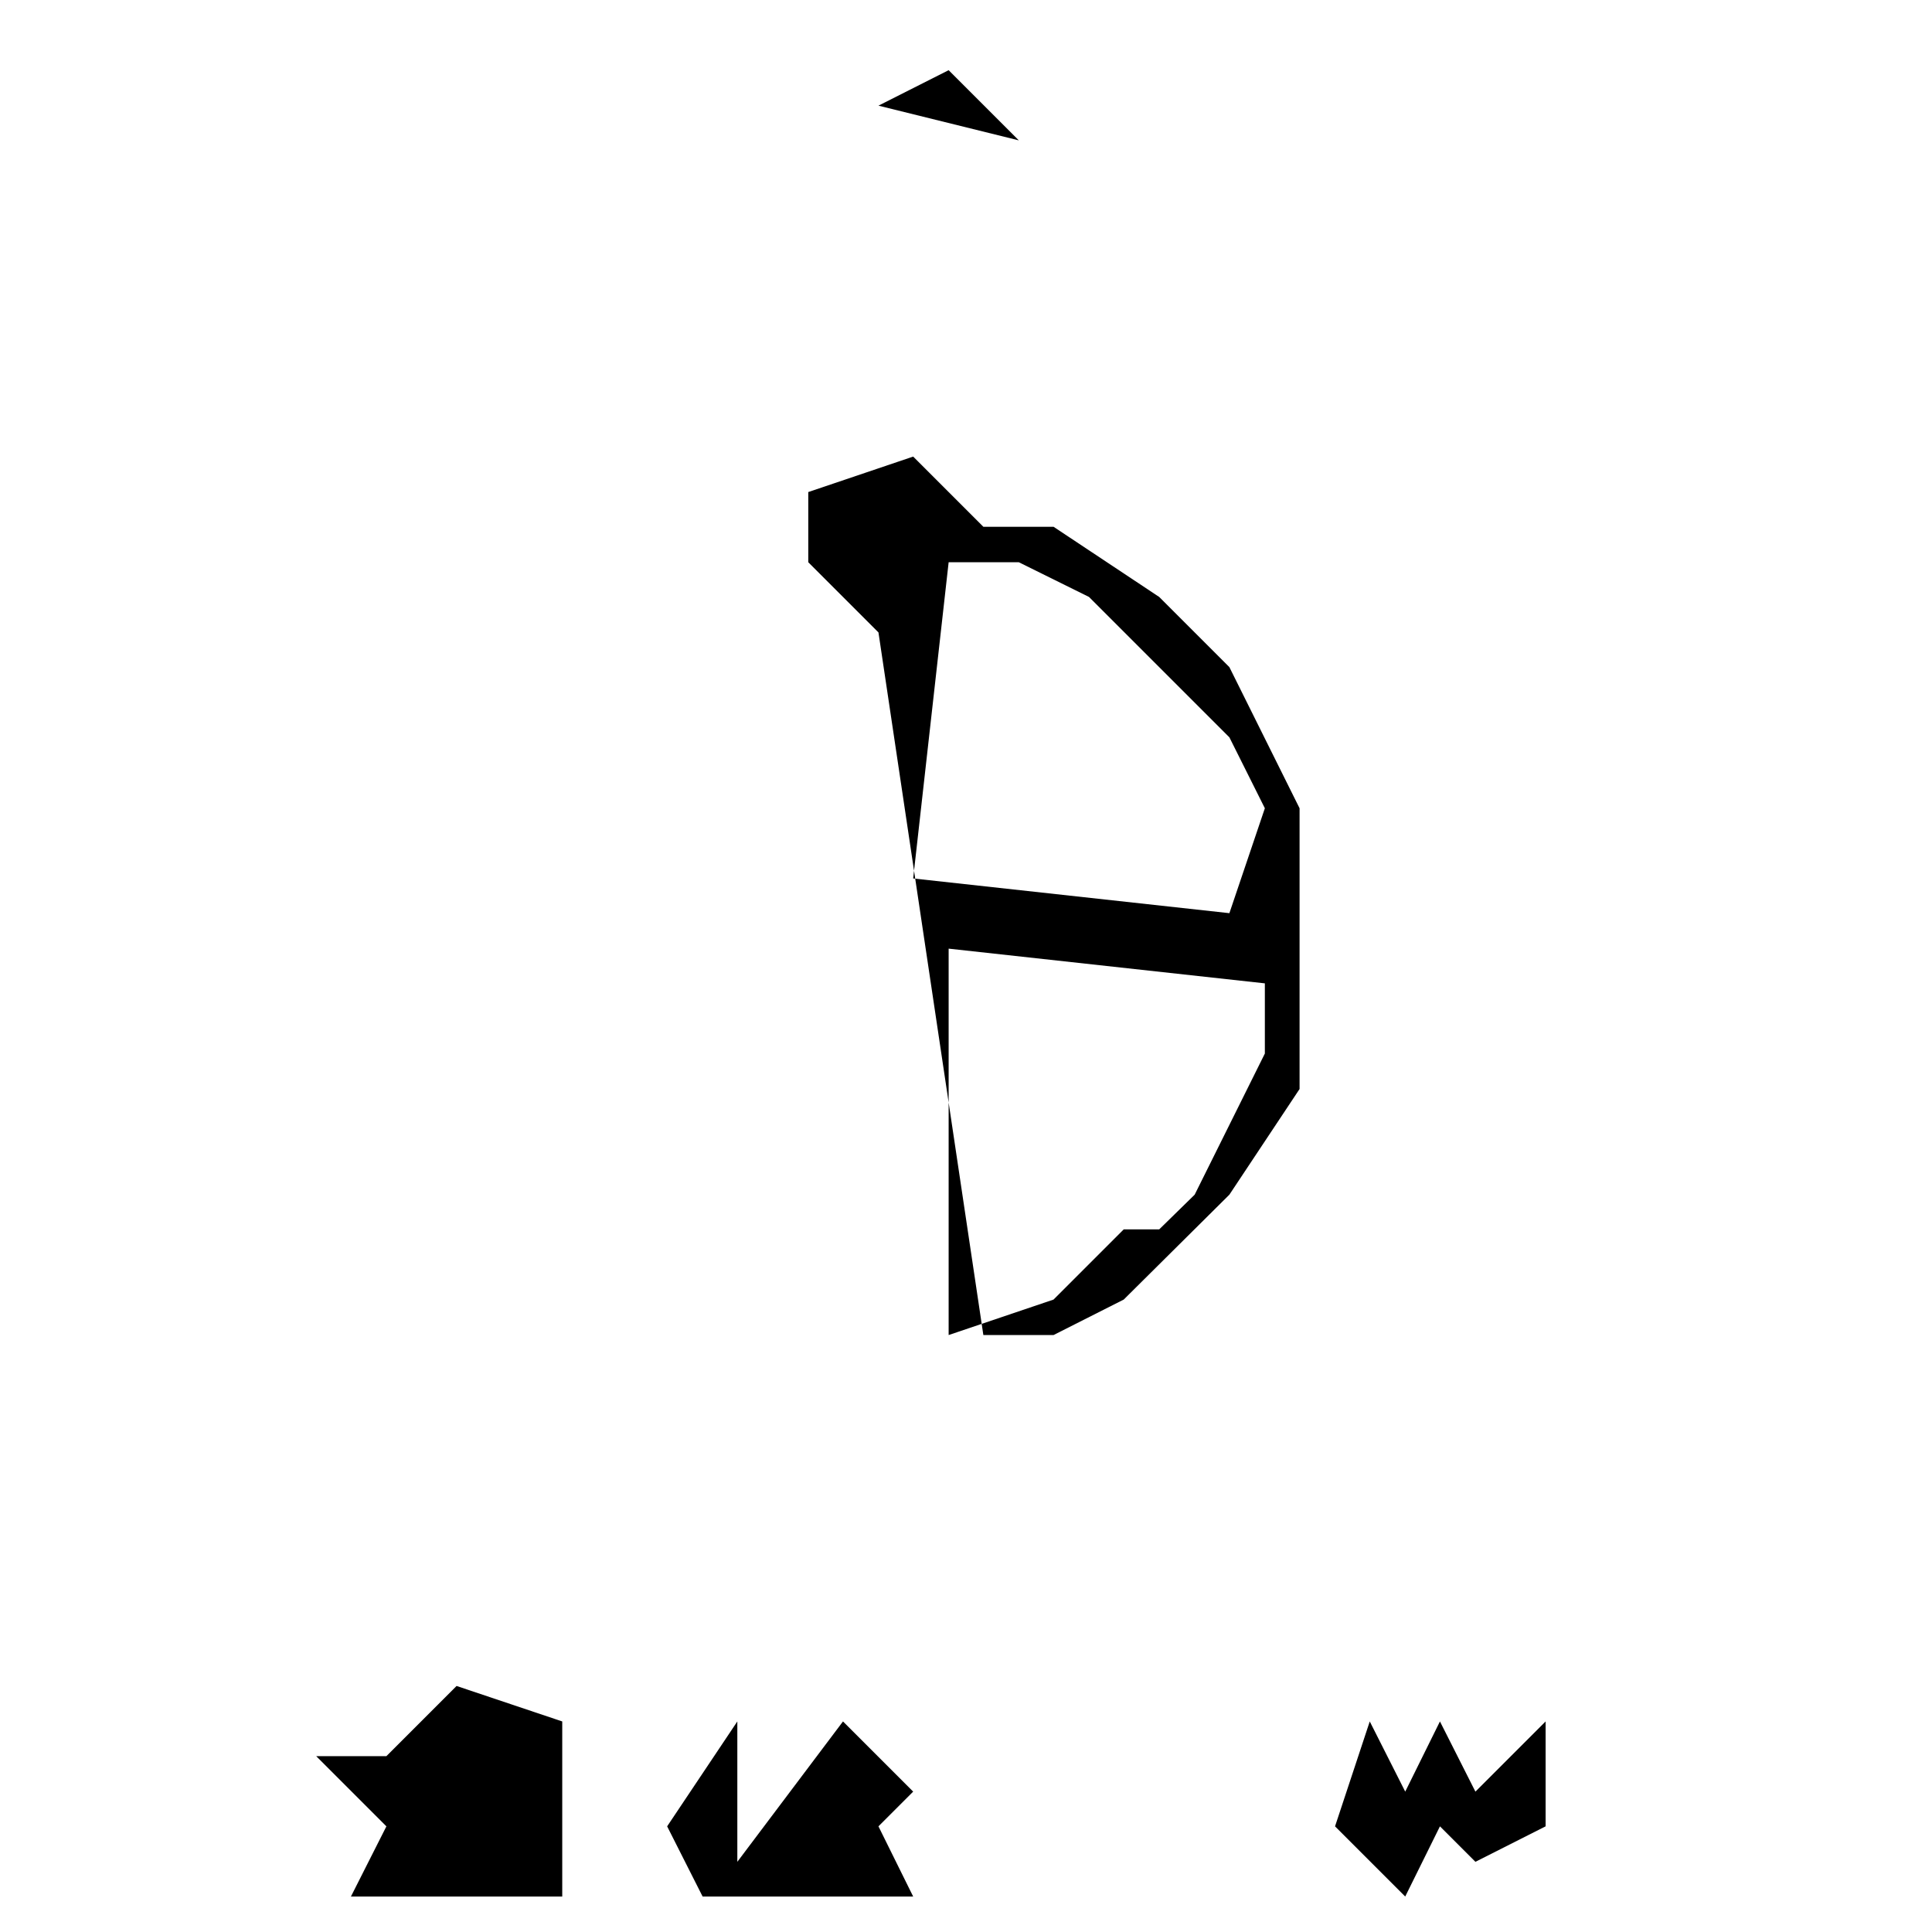
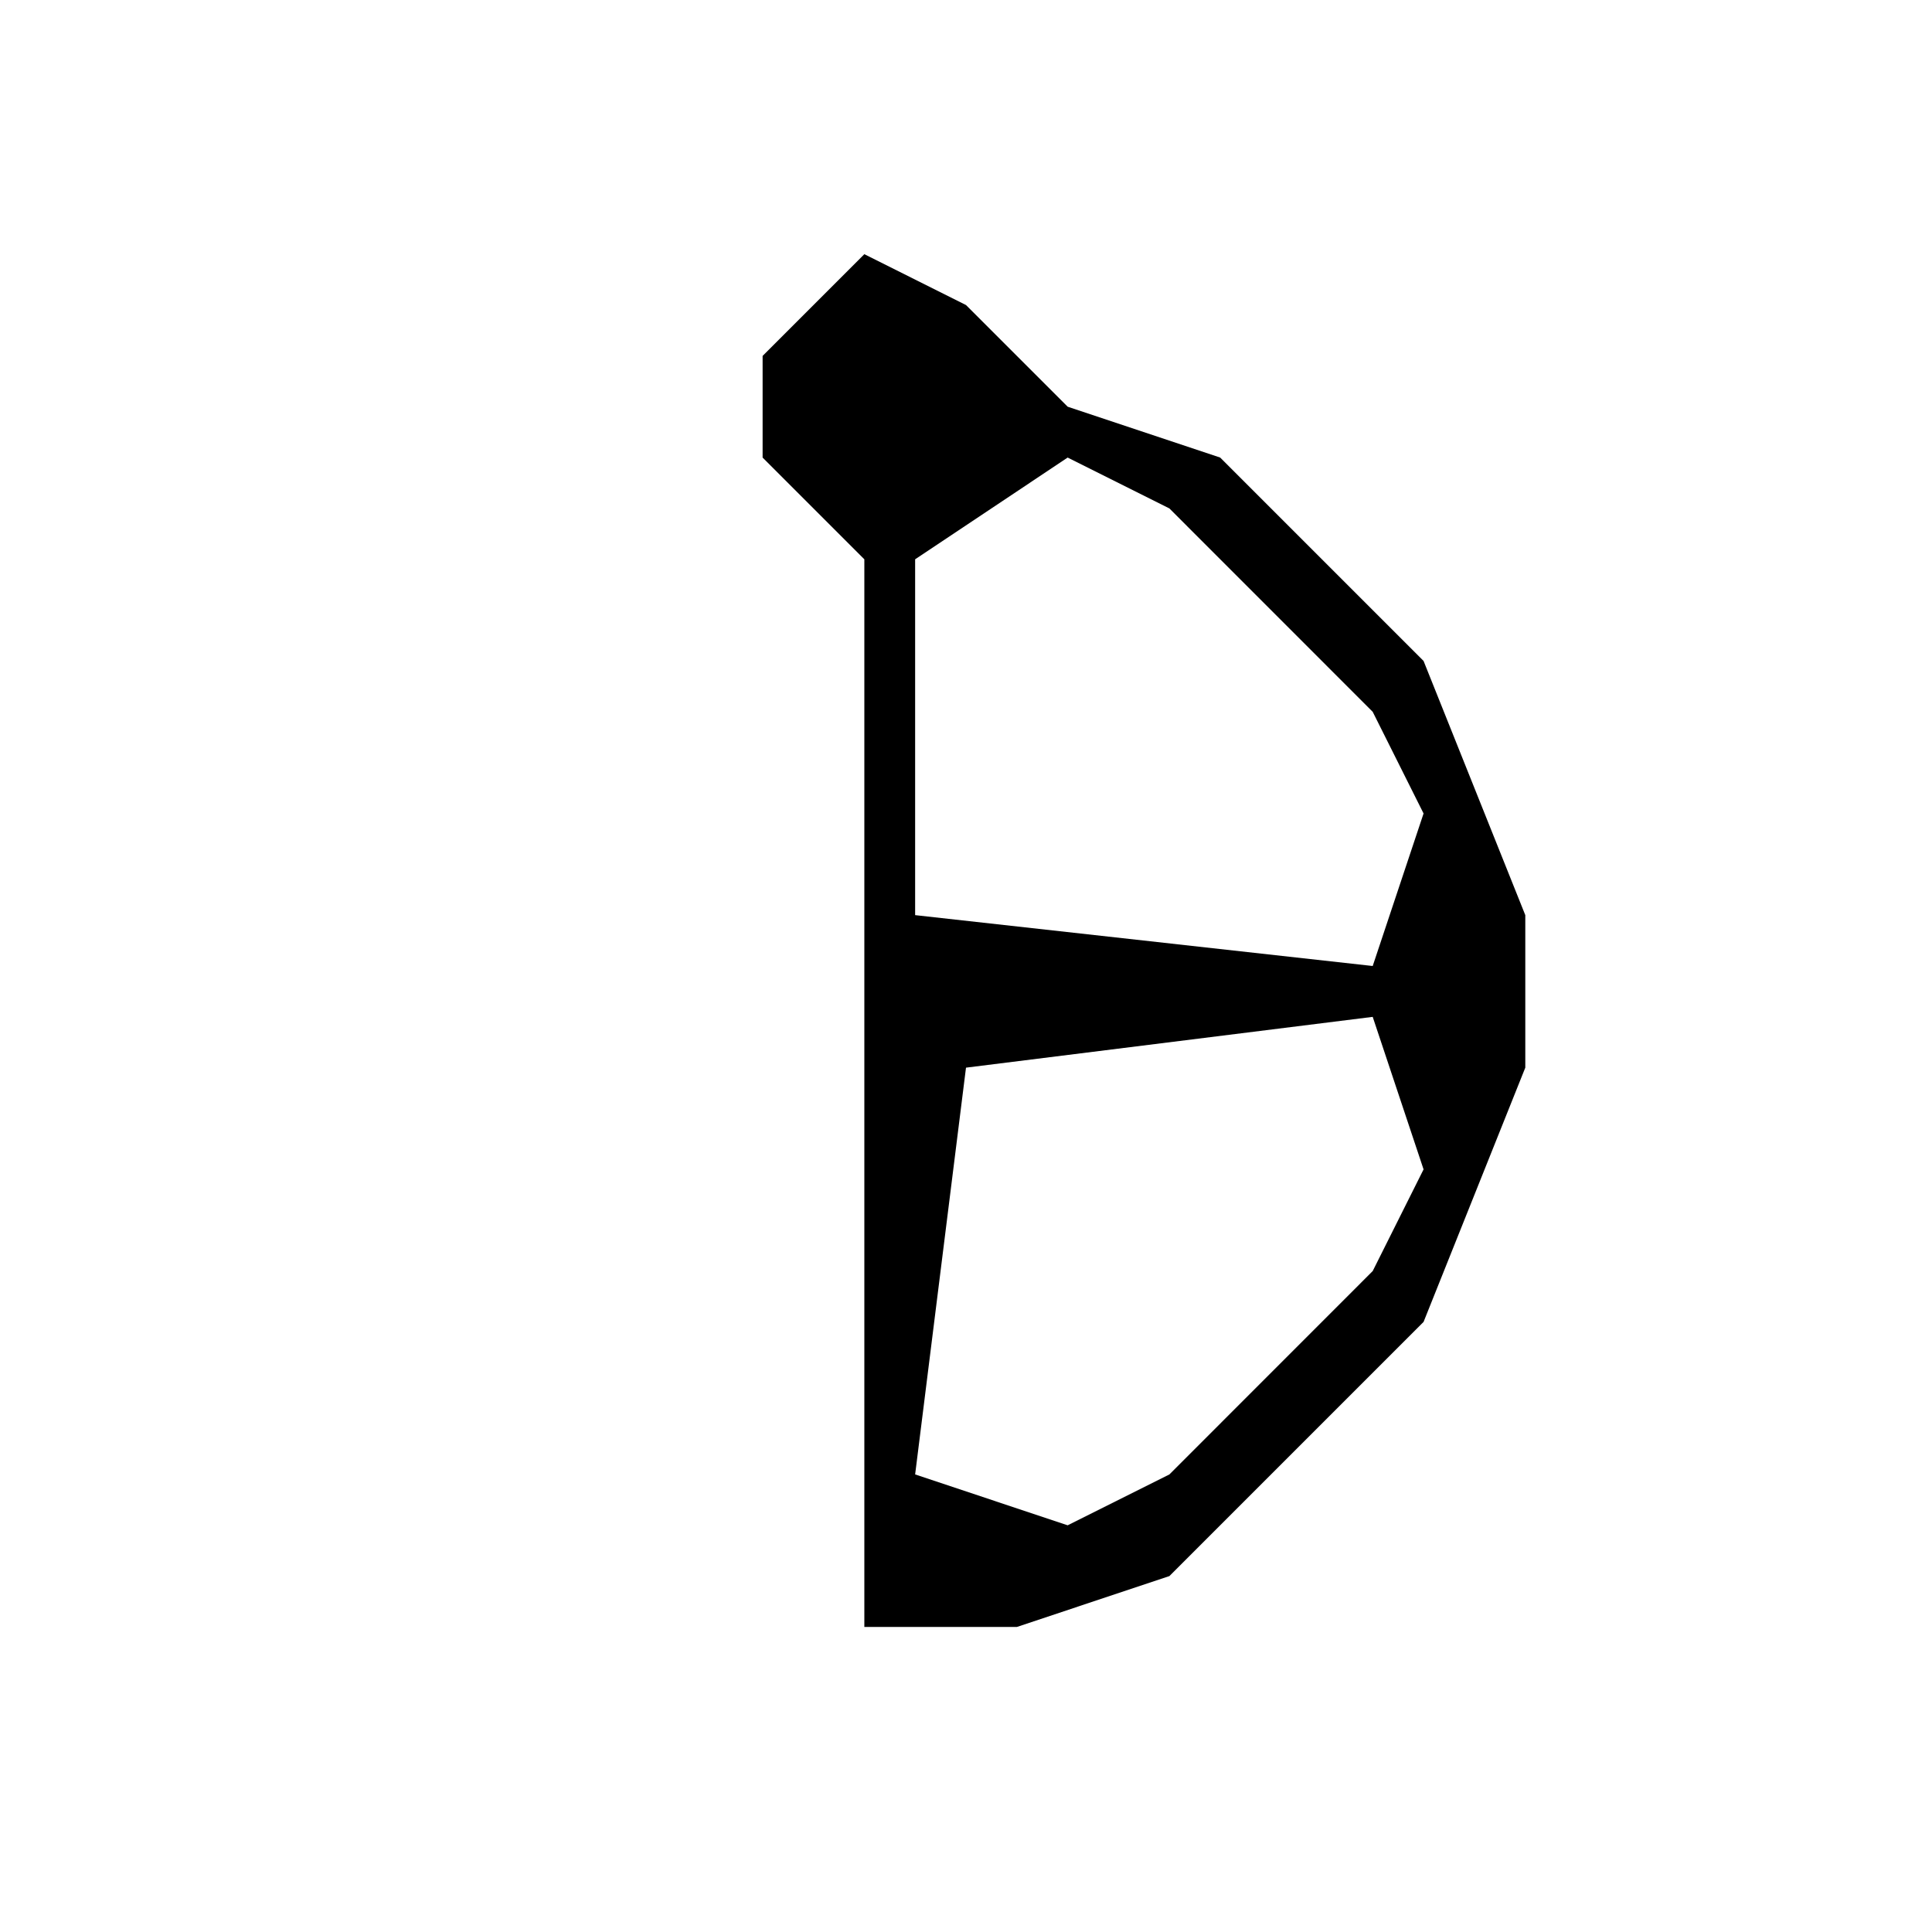
<svg xmlns="http://www.w3.org/2000/svg" viewBox="0 0 256 256" width="256" height="256">
-   <path d="M 176.9,242.0 L 186.2,251.3 L 190.8,242.0 L 195.5,246.7 L 204.8,242.0 L 204.8,228.1 L 195.5,237.4 L 190.8,228.1 L 186.2,237.4 L 181.5,228.1 Z M 88.4,242.0 L 93.1,251.3 L 121.0,251.3 L 116.4,242.0 L 121.0,237.4 L 111.7,228.1 L 97.7,246.7 L 97.7,228.1 Z M 74.5,228.1 L 60.5,223.4 L 51.2,232.7 L 41.9,232.7 L 51.2,242.0 L 46.5,251.3 L 74.5,251.3 Z M 121.0,60.5 L 107.1,65.2 L 107.1,74.5 L 116.4,83.8 L 130.3,176.9 L 139.6,176.9 L 148.9,172.2 L 162.9,158.3 L 172.2,144.3 L 172.2,107.1 L 162.9,88.4 L 153.6,79.1 L 139.6,69.8 L 130.3,69.8 Z M 167.6,130.3 L 167.6,139.6 L 158.3,158.3 L 153.6,162.9 L 148.9,162.9 L 139.6,172.2 L 125.7,176.9 L 125.7,125.7 Z M 125.7,74.5 L 135.0,74.5 L 144.3,79.1 L 162.9,97.7 L 167.6,107.1 L 162.9,121.0 L 121.0,116.4 Z M 116.4,14.0 L 135.0,18.6 L 125.7,9.3 Z" fill="currentColor" fill-rule="evenodd" />
+   <path d="M 114.53,33.68 L 101.05,47.16 L 101.05,60.63 L 114.53,74.11 L 114.53,215.58 L 134.74,215.58 L 154.95,208.84 L 188.63,175.16 L 202.11,141.47 L 202.11,121.26 L 188.63,87.58 L 161.68,60.63 L 141.47,53.89 L 128.0,40.42 Z M 181.89,134.74 L 188.63,154.95 L 181.89,168.42 L 154.95,195.37 L 141.47,202.11 L 121.26,195.37 L 128.0,141.47 Z M 121.26,74.11 L 141.47,60.63 L 154.95,67.37 L 181.89,94.32 L 188.63,107.79 L 181.89,128.0 L 121.26,121.26 Z" fill="currentColor" fill-rule="evenodd" />
</svg>
